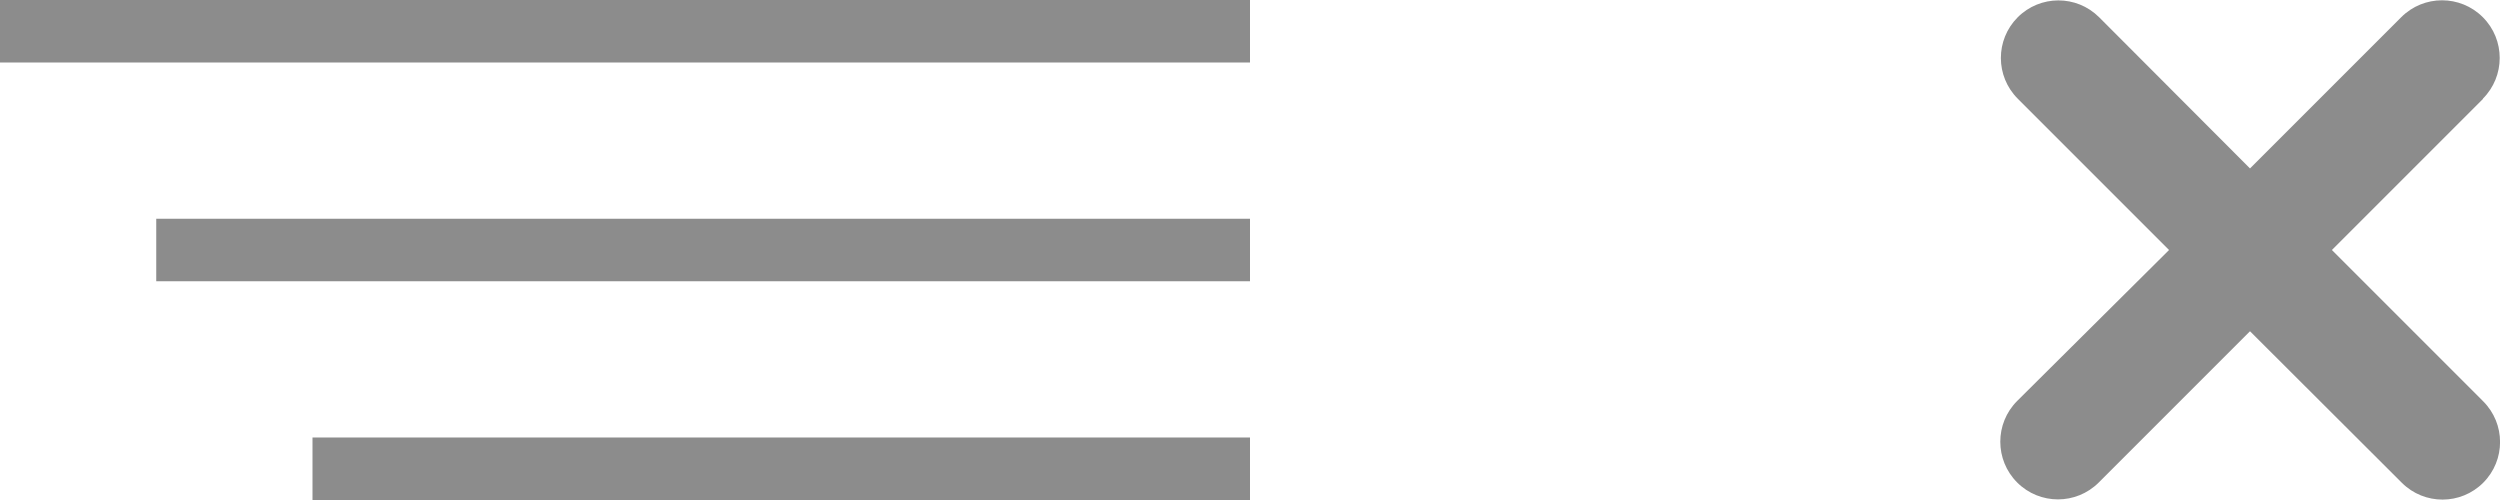
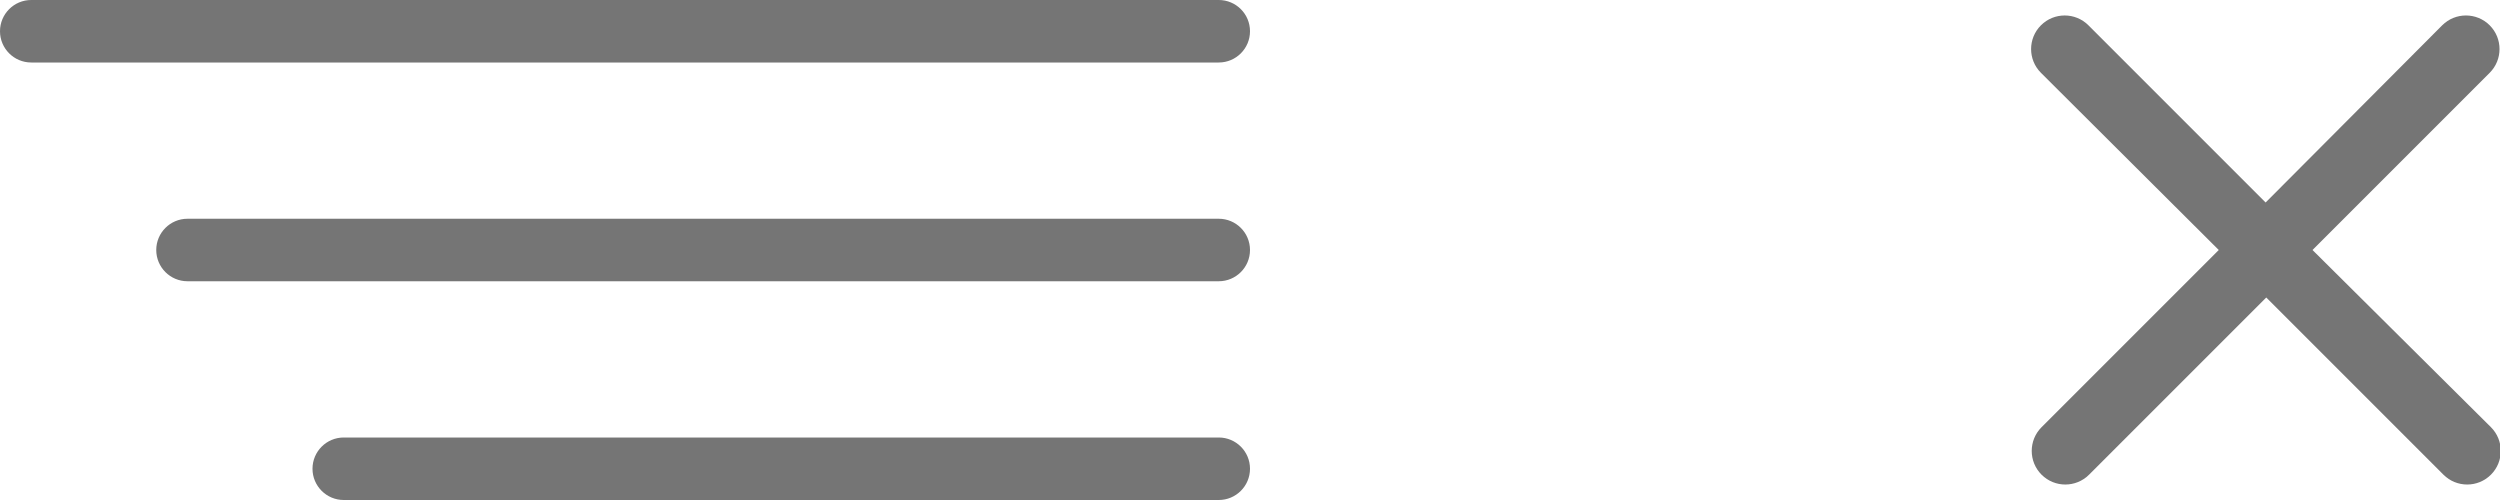
<svg xmlns="http://www.w3.org/2000/svg" width="80" height="16" viewBox="0 0 80 16">
-   <path d="M79.46,10.16,74.62,15l4.84,4.84a1.84,1.84,0,1,1-2.6,2.61L72,17.6l-4.84,4.84a1.84,1.84,0,0,1-2.61-2.61L69.41,15l-4.84-4.84a1.84,1.84,0,0,1,2.6-2.61L72,12.39l4.84-4.84a1.84,1.84,0,0,1,2.61,2.61Z" transform="translate(0 -7)" style="fill:#8C8C8C" />
-   <rect width="40" height="2" style="fill:#8C8C8C" />
-   <rect x="5" y="7" width="35" height="2" style="fill:#8C8C8C" />
-   <rect x="10" y="14" width="30" height="2" style="fill:#8C8C8C" />
+   <path d="M74,15l5.67-5.67a1.07,1.07,0,1,0-1.52-1.52L72.5,13.48,66.83,7.81a1.07,1.07,0,1,0-1.52,1.52L71,15l-5.67,5.67a1.07,1.07,0,1,0,1.52,1.52l5.67-5.67,5.67,5.67a1.07,1.07,0,1,0,1.52-1.52Z" transform="translate(0 -7)" style="fill:#757575" />
+   <path d="M39,23H11a1,1,0,1,1,0-2H39a1,1,0,1,1,0,2Z" transform="translate(0 -7)" style="fill:#757575" />
+   <path d="M39,16H6a1,1,0,1,1,0-2H39a1,1,0,1,1,0,2Z" transform="translate(0 -7)" style="fill:#757575" />
+   <path d="M39,9H1A1,1,0,1,1,1,7H39a1,1,0,1,1,0,2Z" transform="translate(0 -7)" style="fill:#757575" />
</svg>
